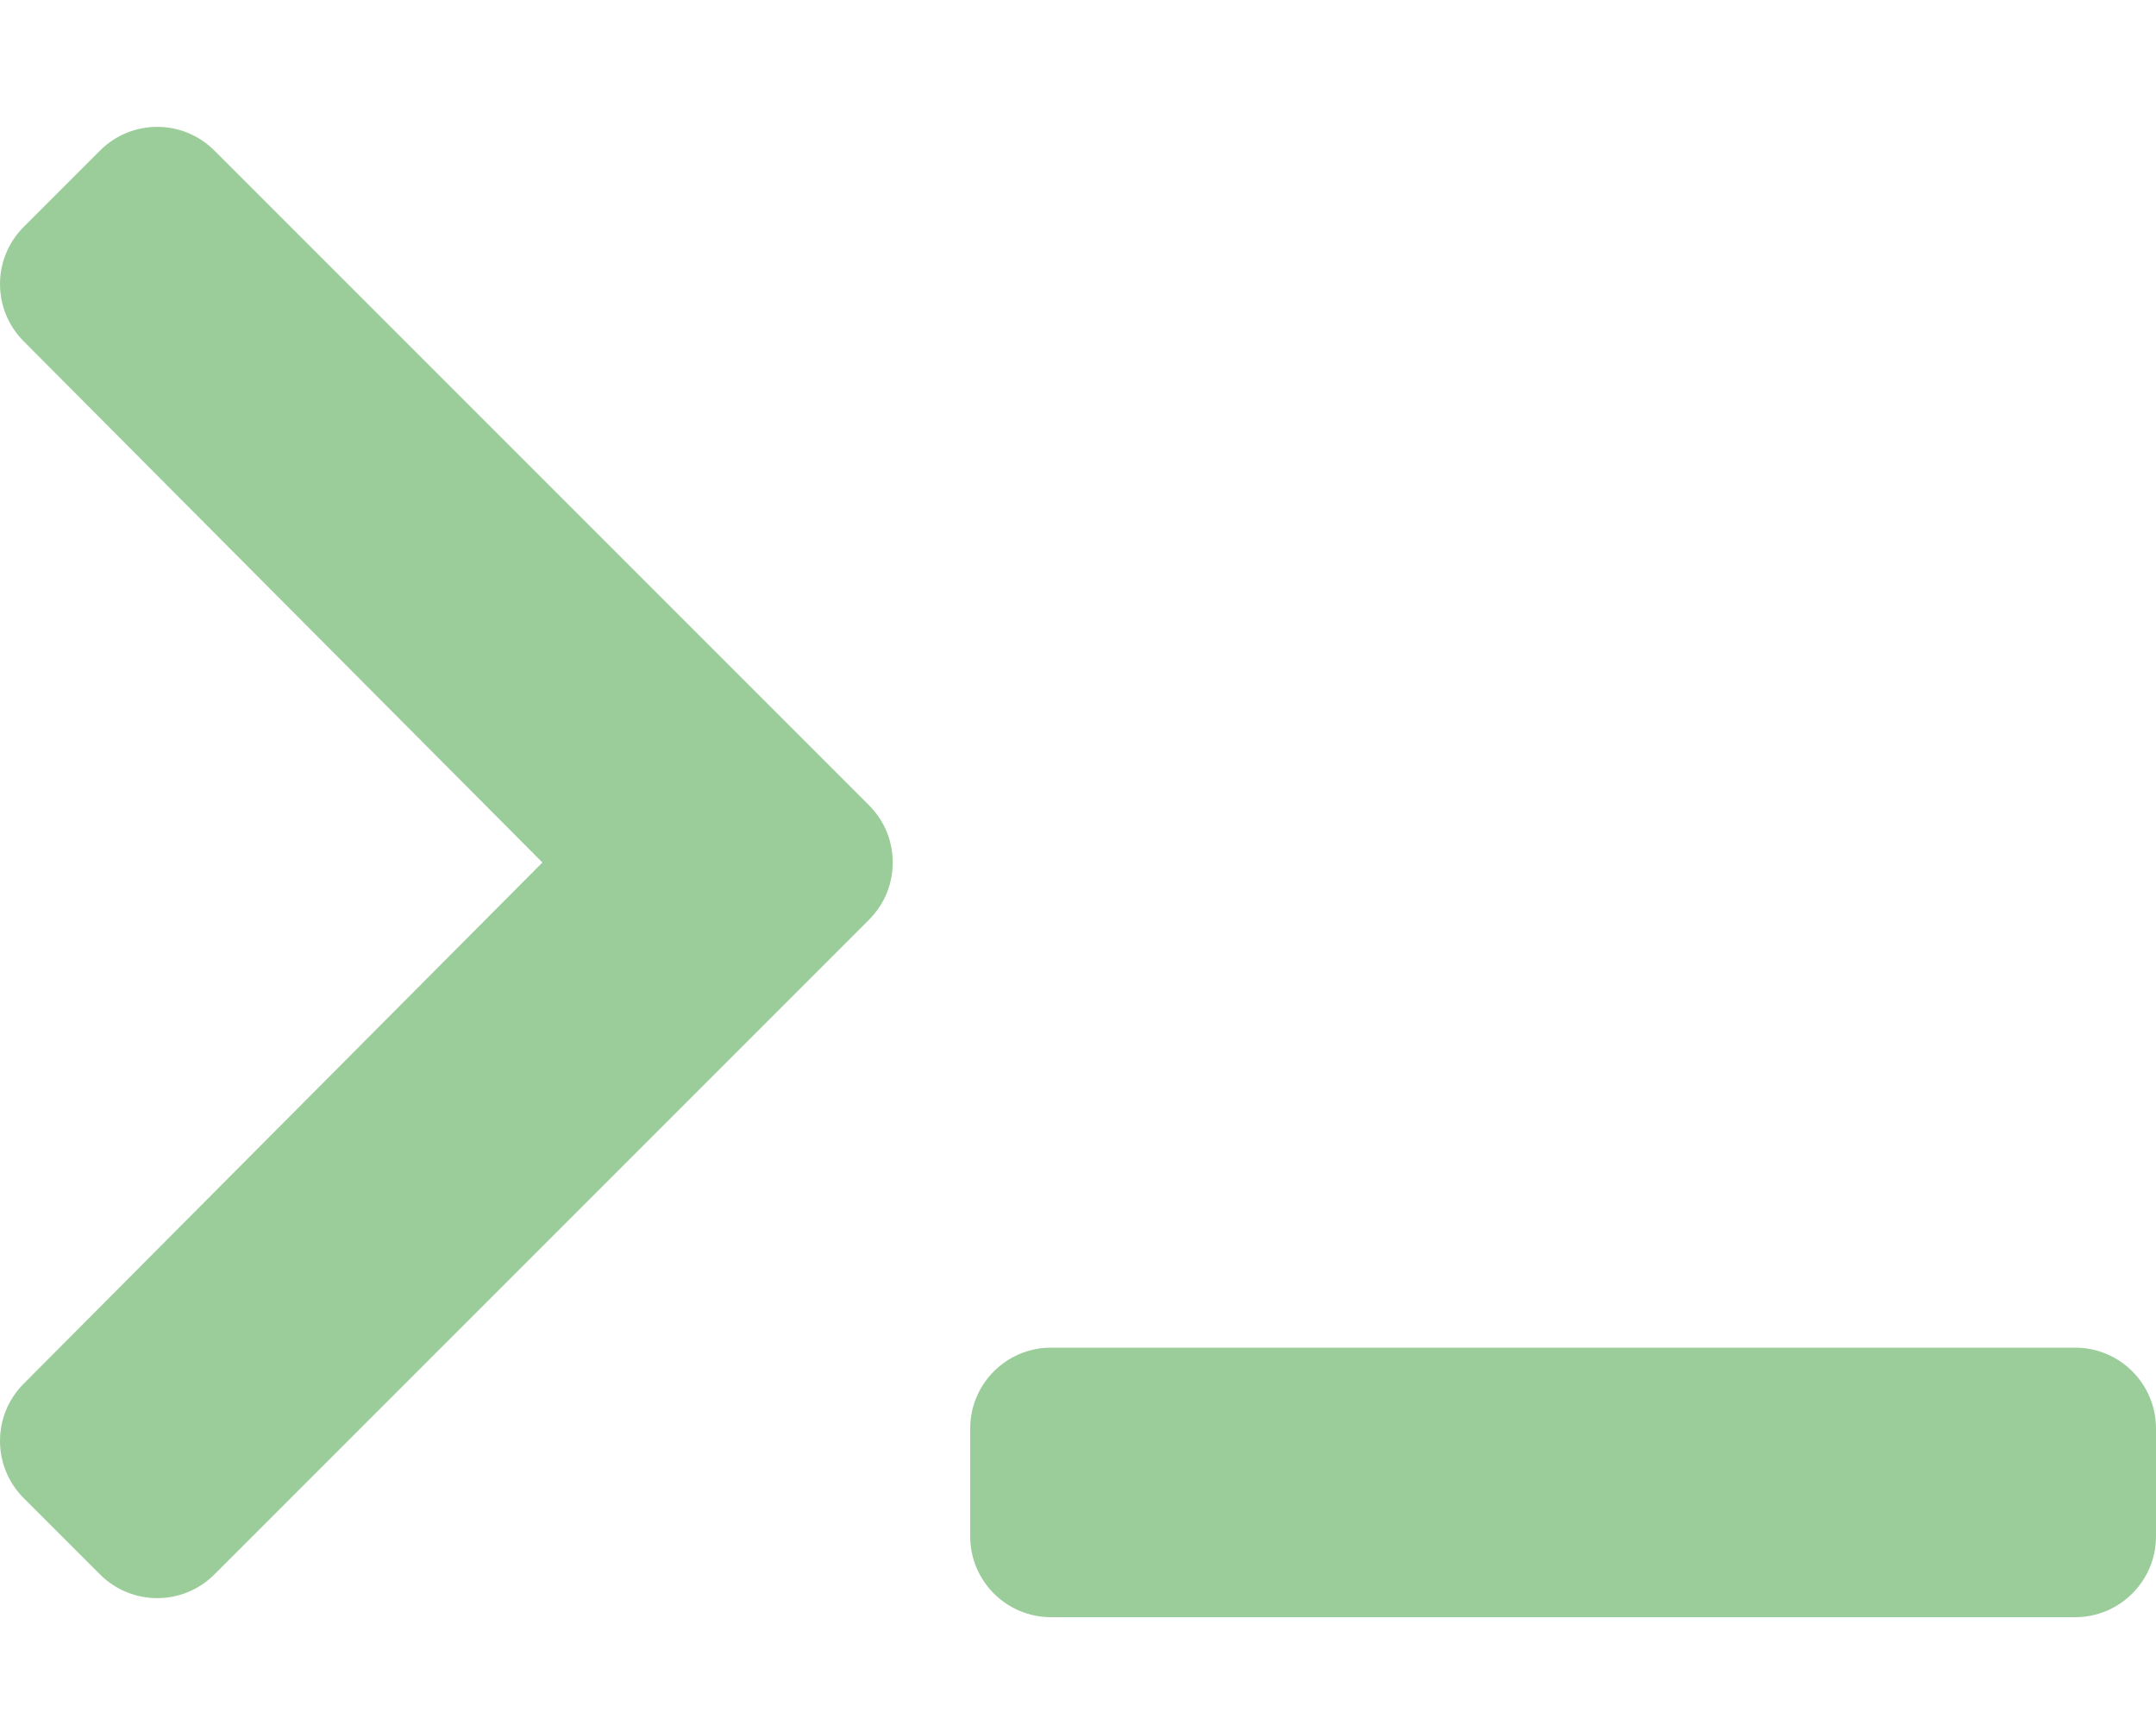
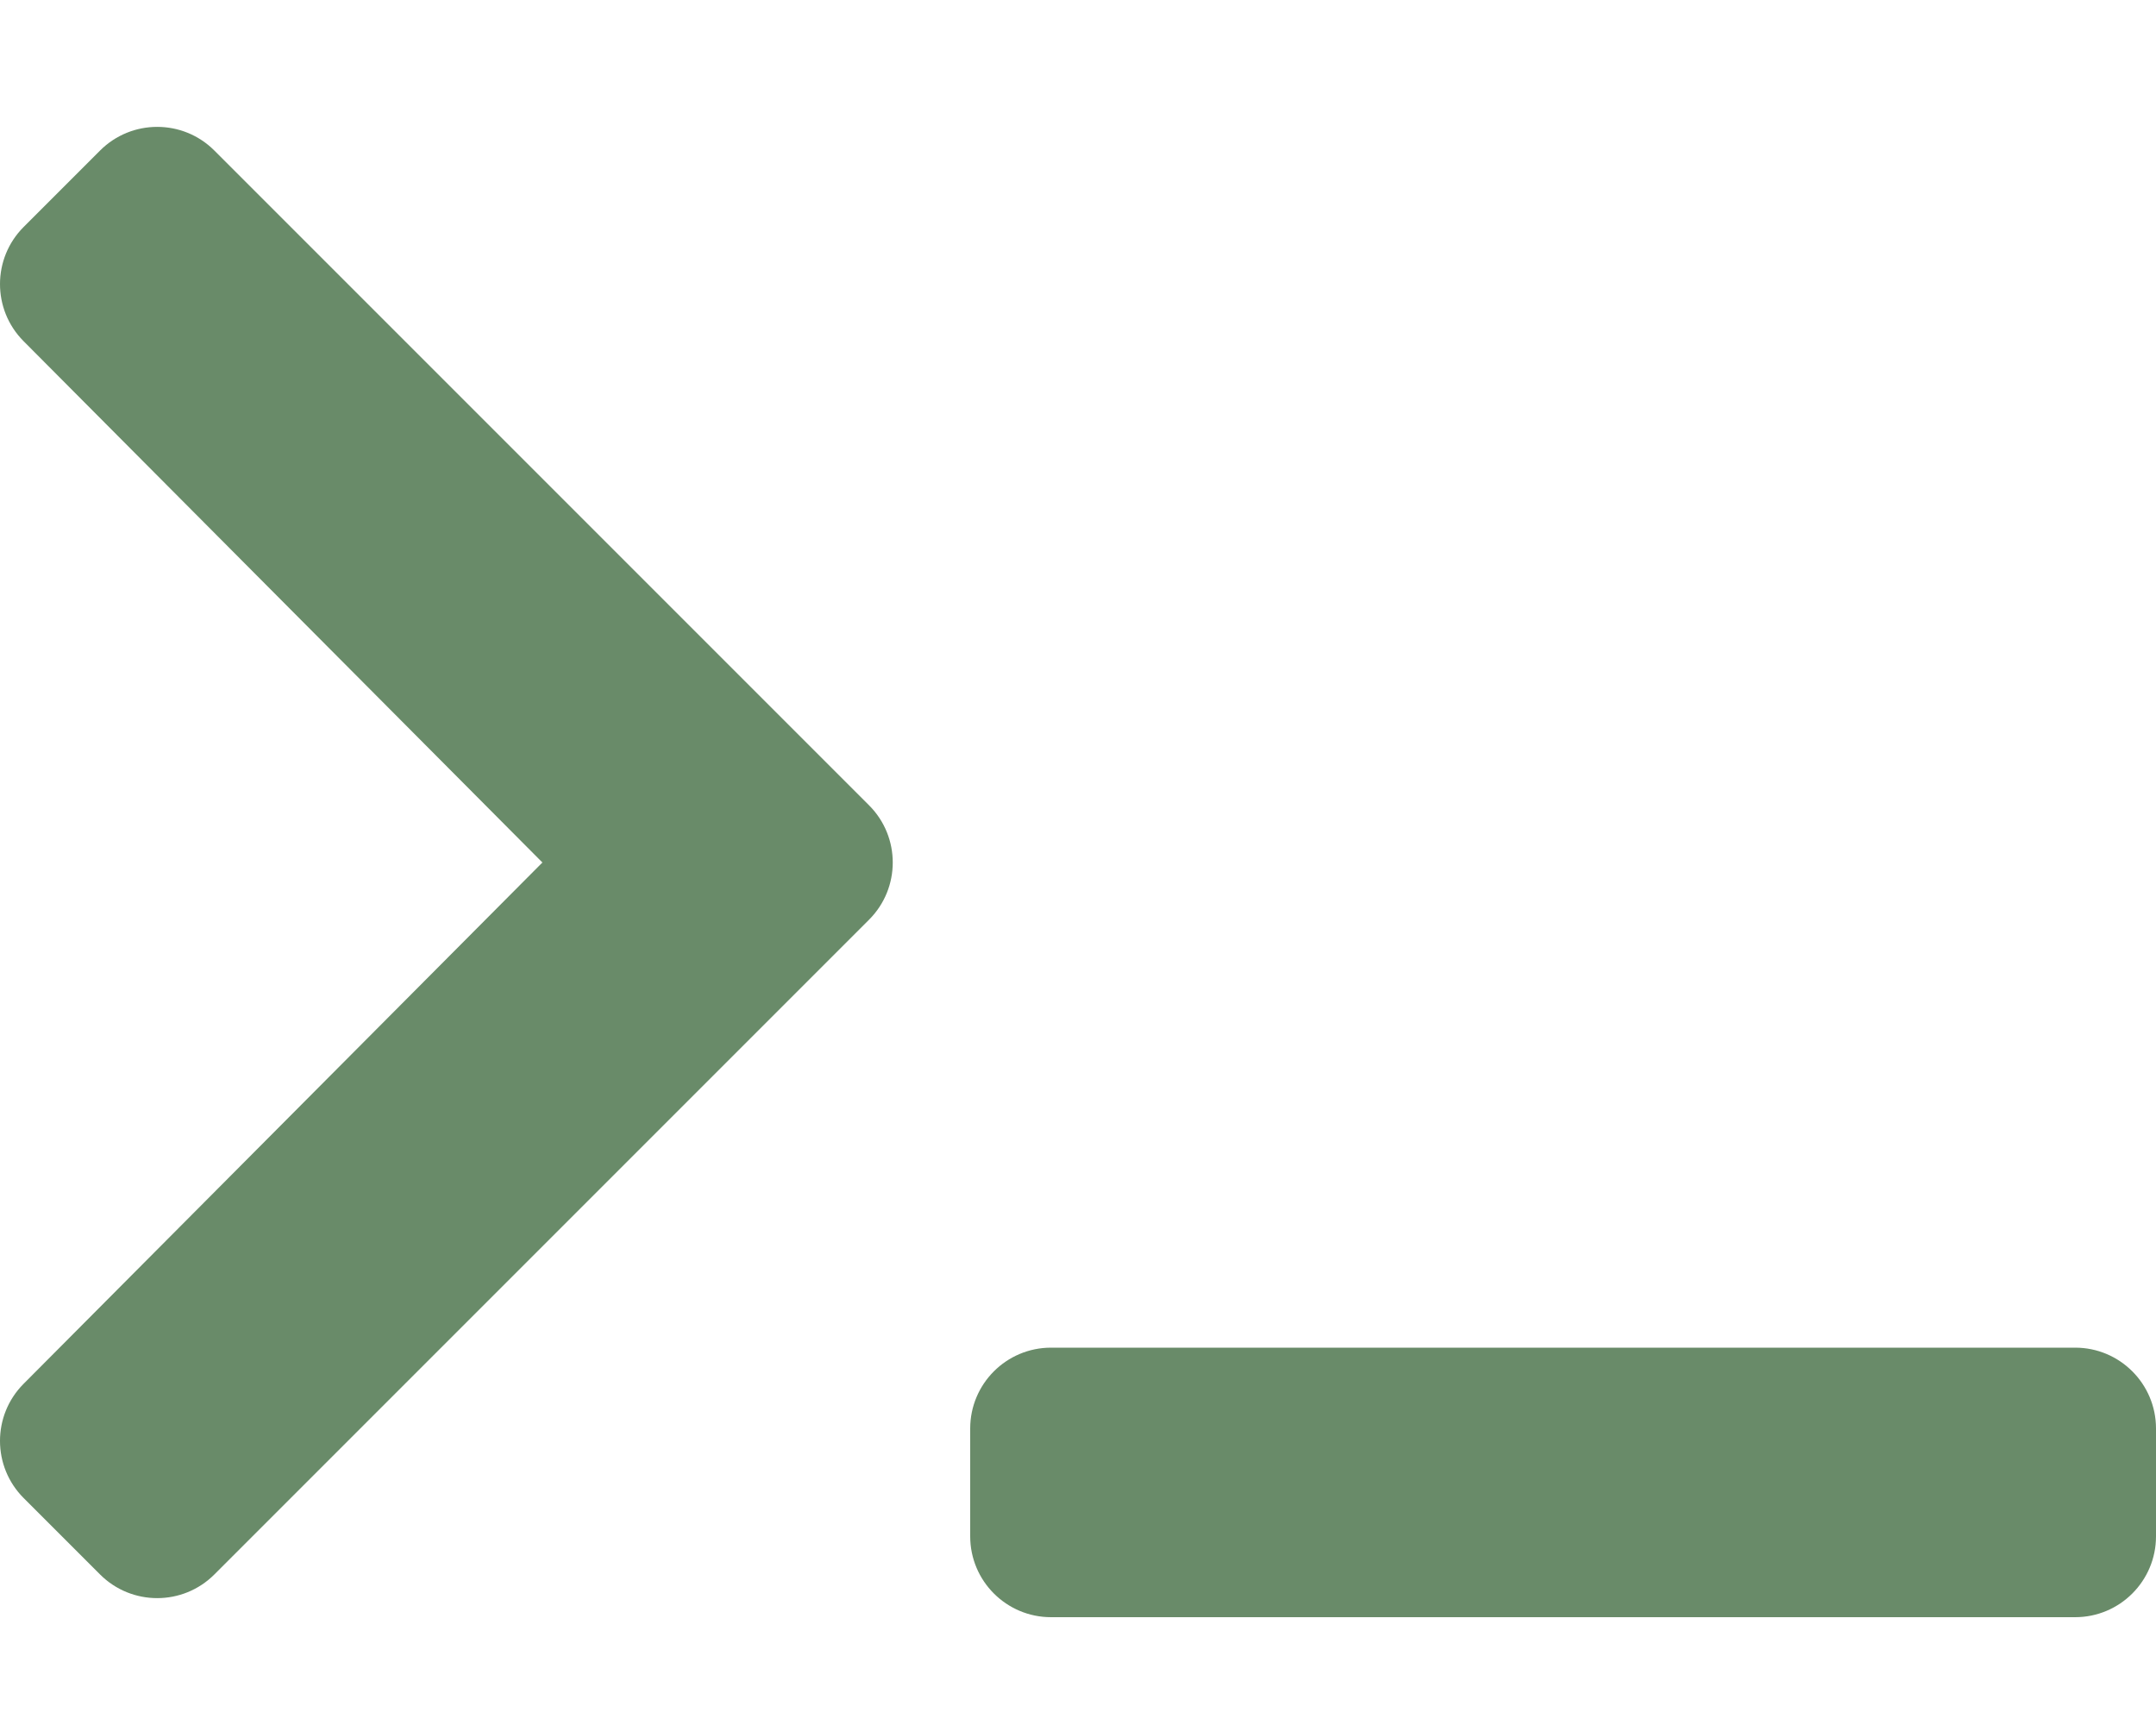
- <svg xmlns="http://www.w3.org/2000/svg" style="fill:#9bcd9b;" viewBox="0 0 640 512">
+ <svg xmlns="http://www.w3.org/2000/svg" style="fill:#698b69;" viewBox="0 0 640 512">
  <path d="M257.981 272.971L63.638 467.314c-9.373 9.373-24.569 9.373-33.941 0L7.029 444.647c-9.357-9.357-9.375-24.522-.04-33.901L161.011 256 6.99 101.255c-9.335-9.379-9.317-24.544.04-33.901l22.667-22.667c9.373-9.373 24.569-9.373 33.941 0L257.981 239.03c9.373 9.372 9.373 24.568 0 33.941zM640 456v-32c0-13.255-10.745-24-24-24H312c-13.255 0-24 10.745-24 24v32c0 13.255 10.745 24 24 24h304c13.255 0 24-10.745 24-24z" />
</svg>
